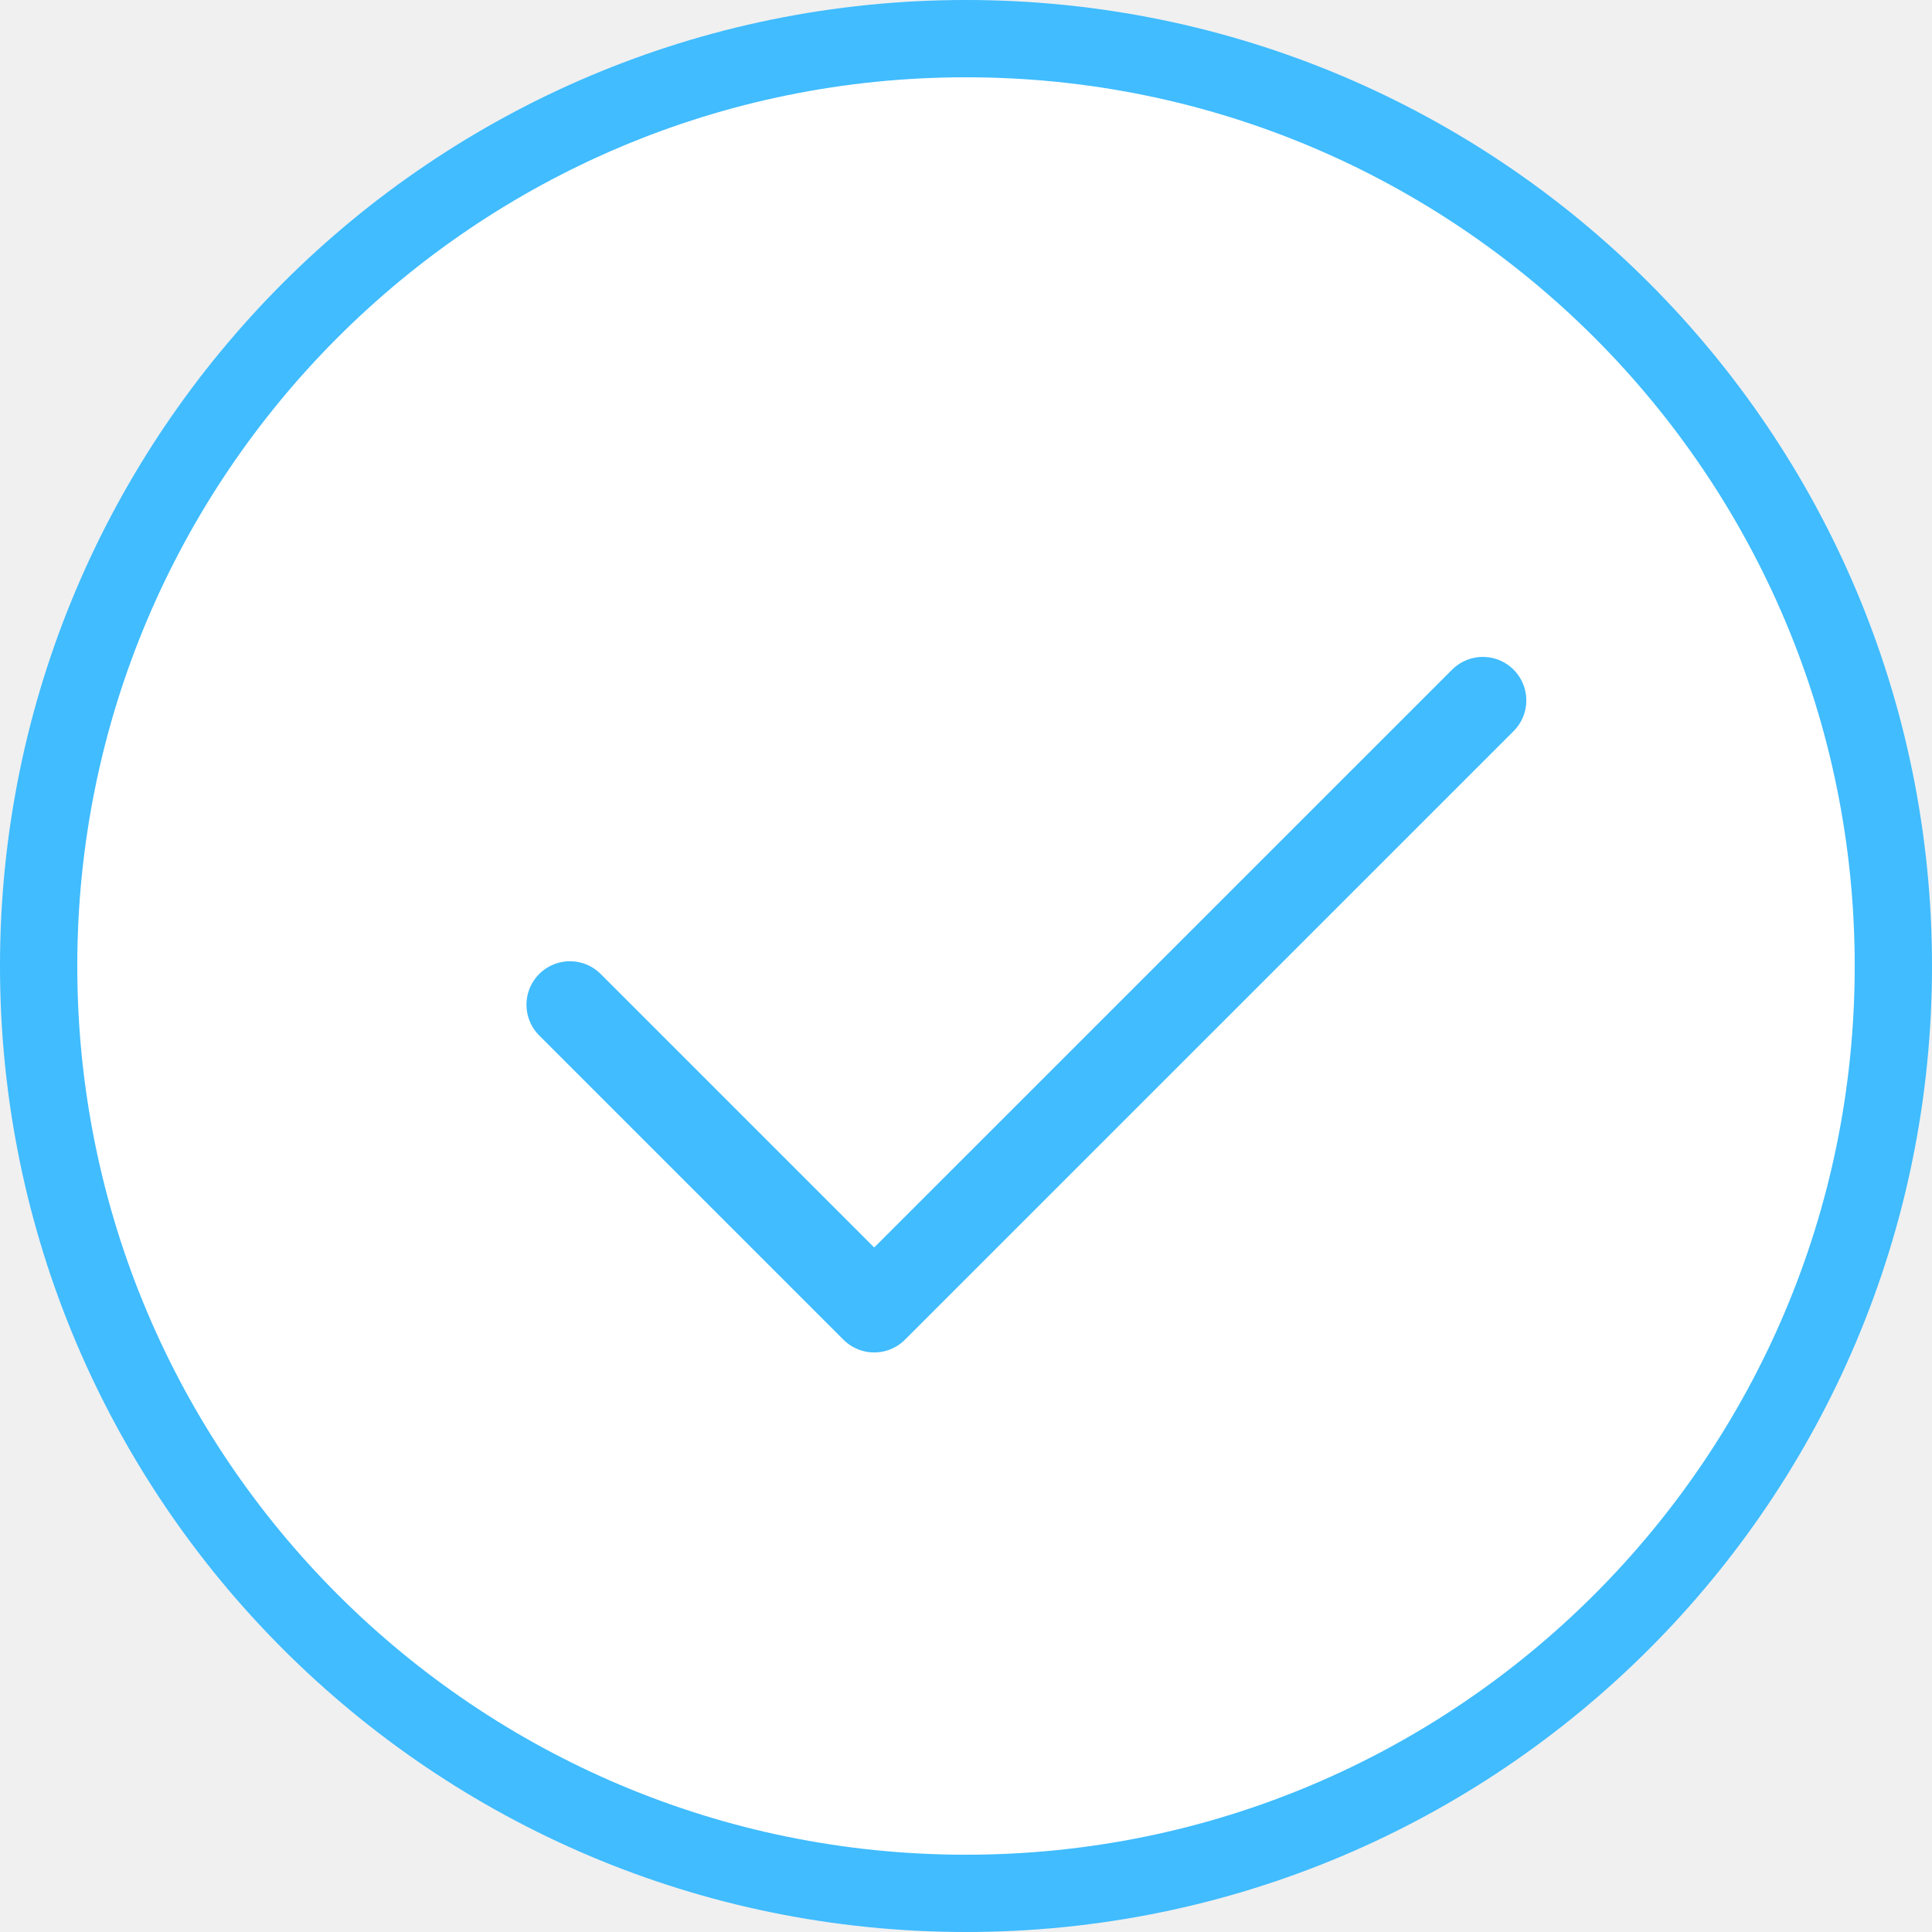
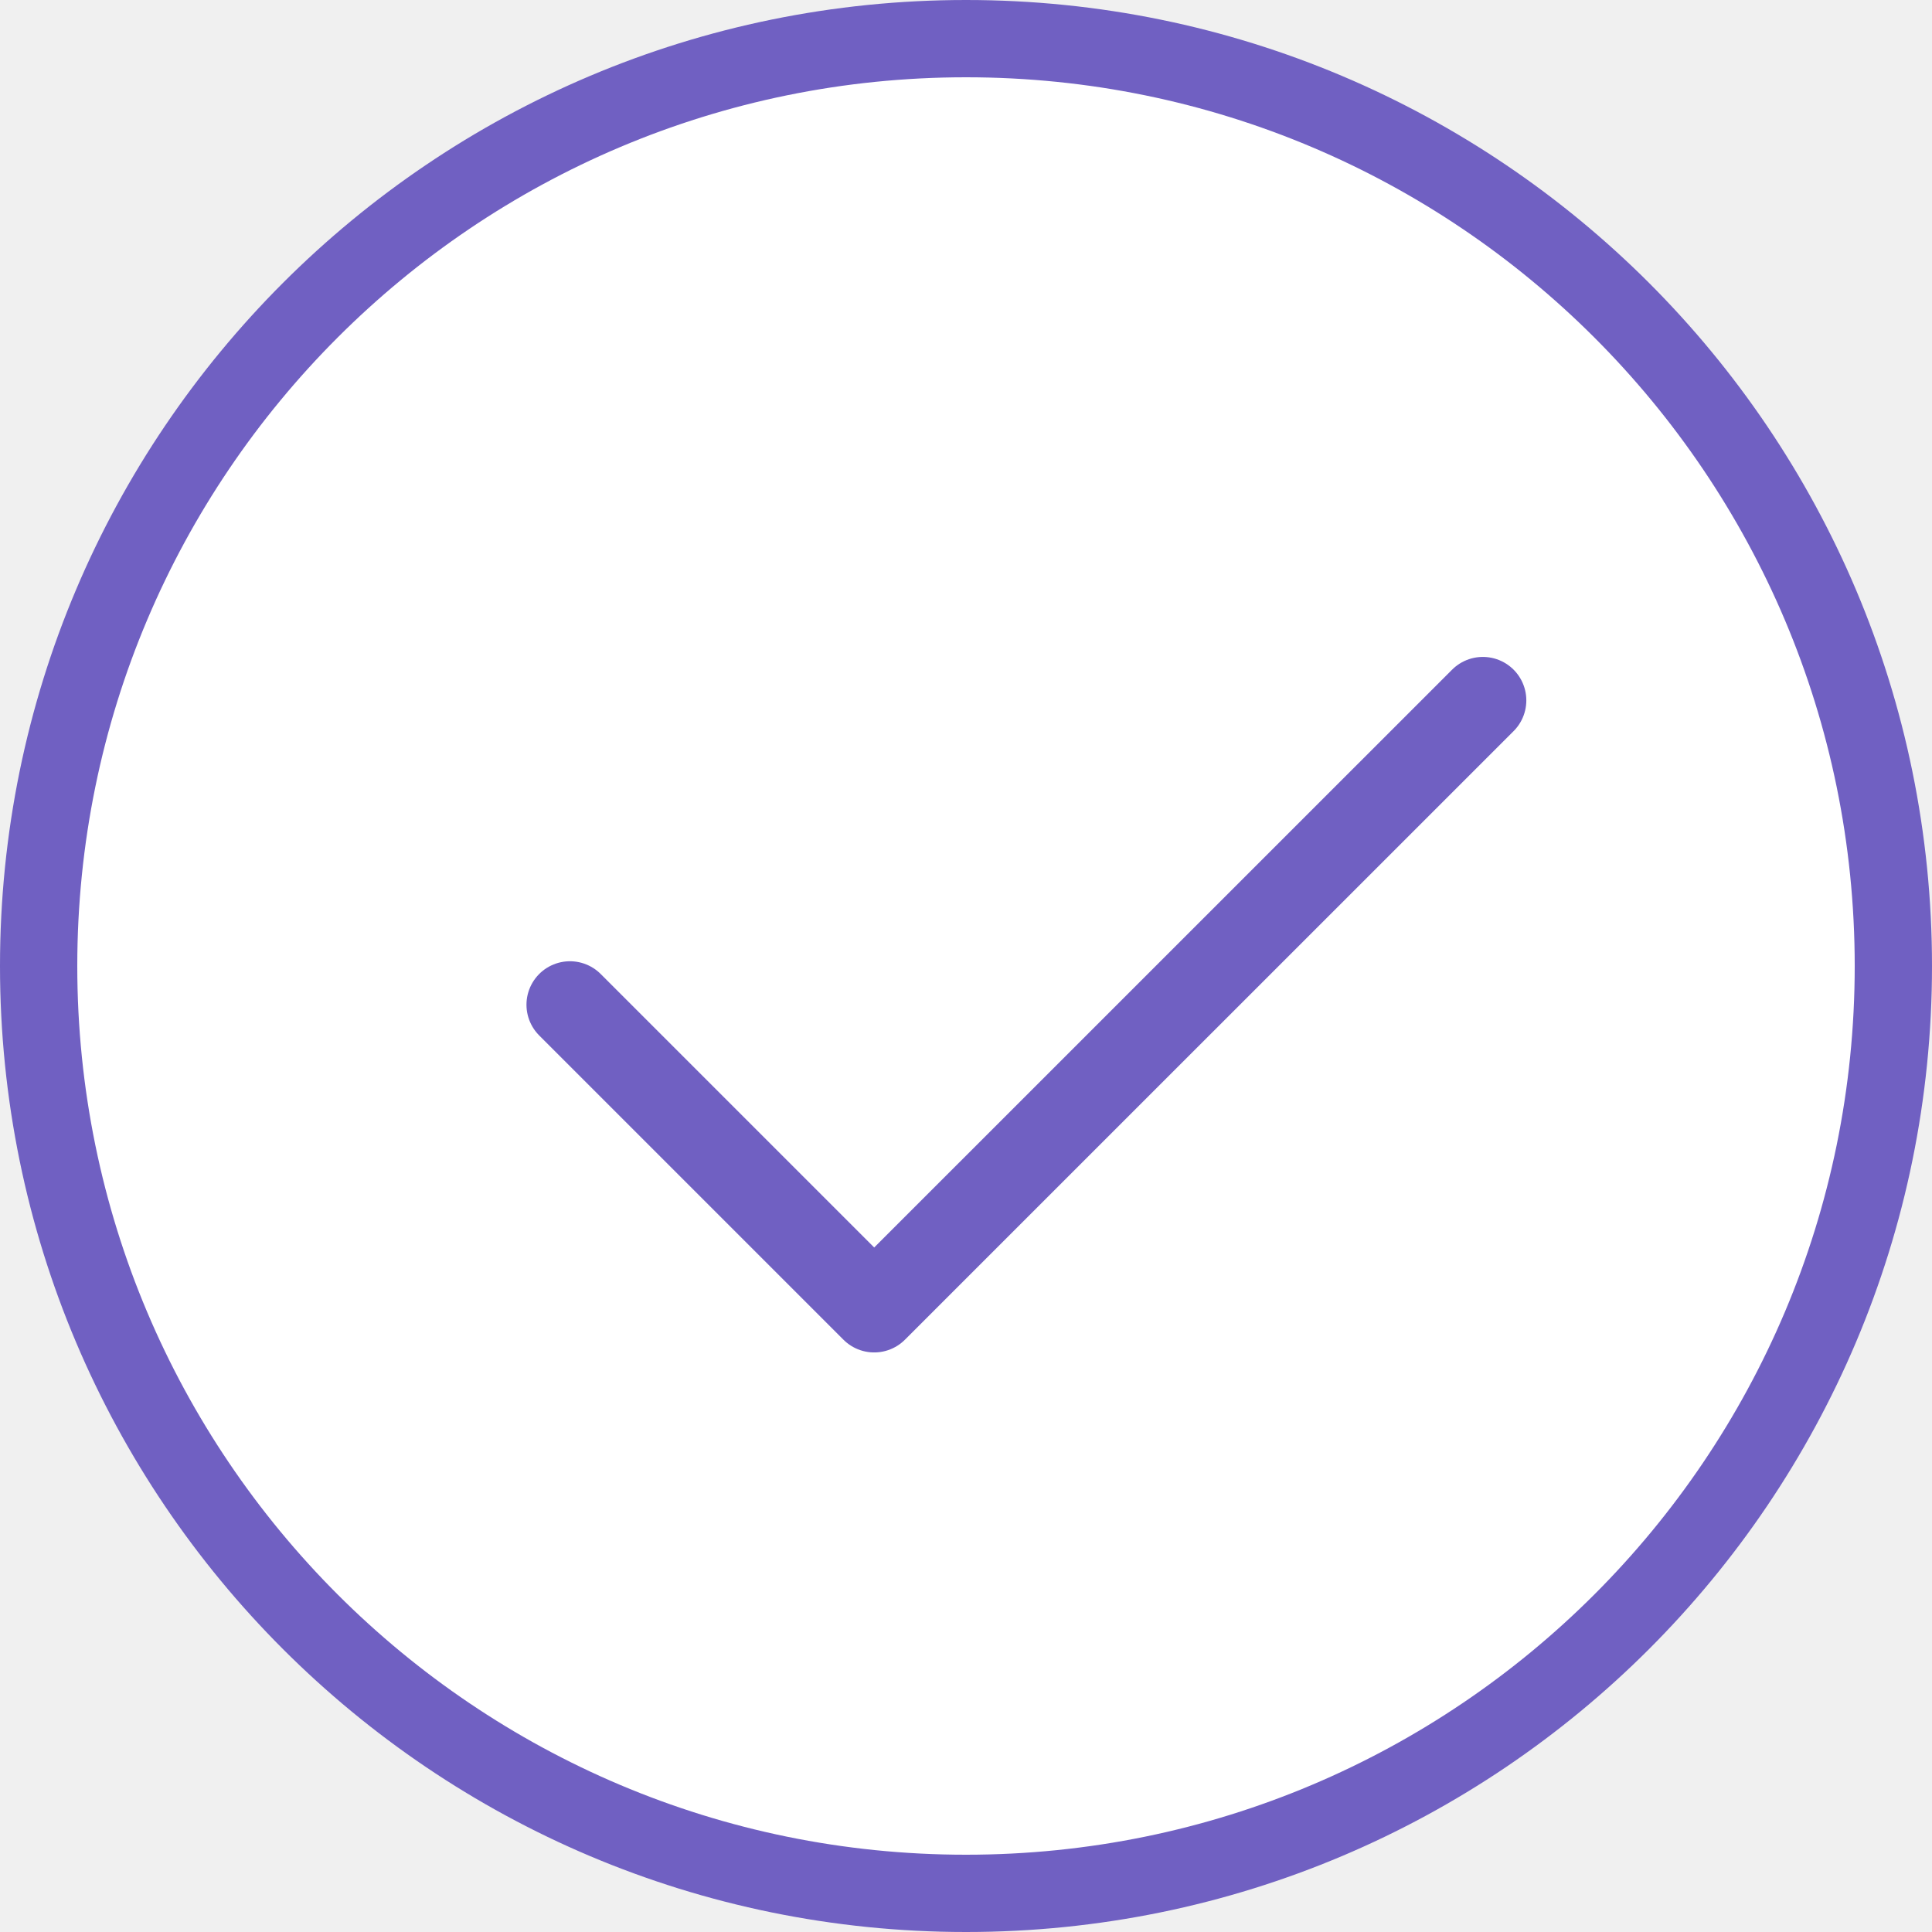
<svg xmlns="http://www.w3.org/2000/svg" width="25" height="25" viewBox="0 0 25 25" fill="none">
-   <circle cx="12.5" cy="12.5" r="12" fill="white" stroke="#40BCFF" />
-   <path d="M19.188 9.063L11.312 16.938L7.375 13.001" stroke="#40BCFF" stroke-width="1.125" stroke-linecap="round" stroke-linejoin="round" />
+   <circle cx="12.5" cy="12.5" r="12" fill="white" stroke="#7060c2" />
+   <path d="M19.188 9.063L11.312 16.938L7.375 13.001" stroke="#7060c2" stroke-width="1.125" stroke-linecap="round" stroke-linejoin="round" />
</svg>
